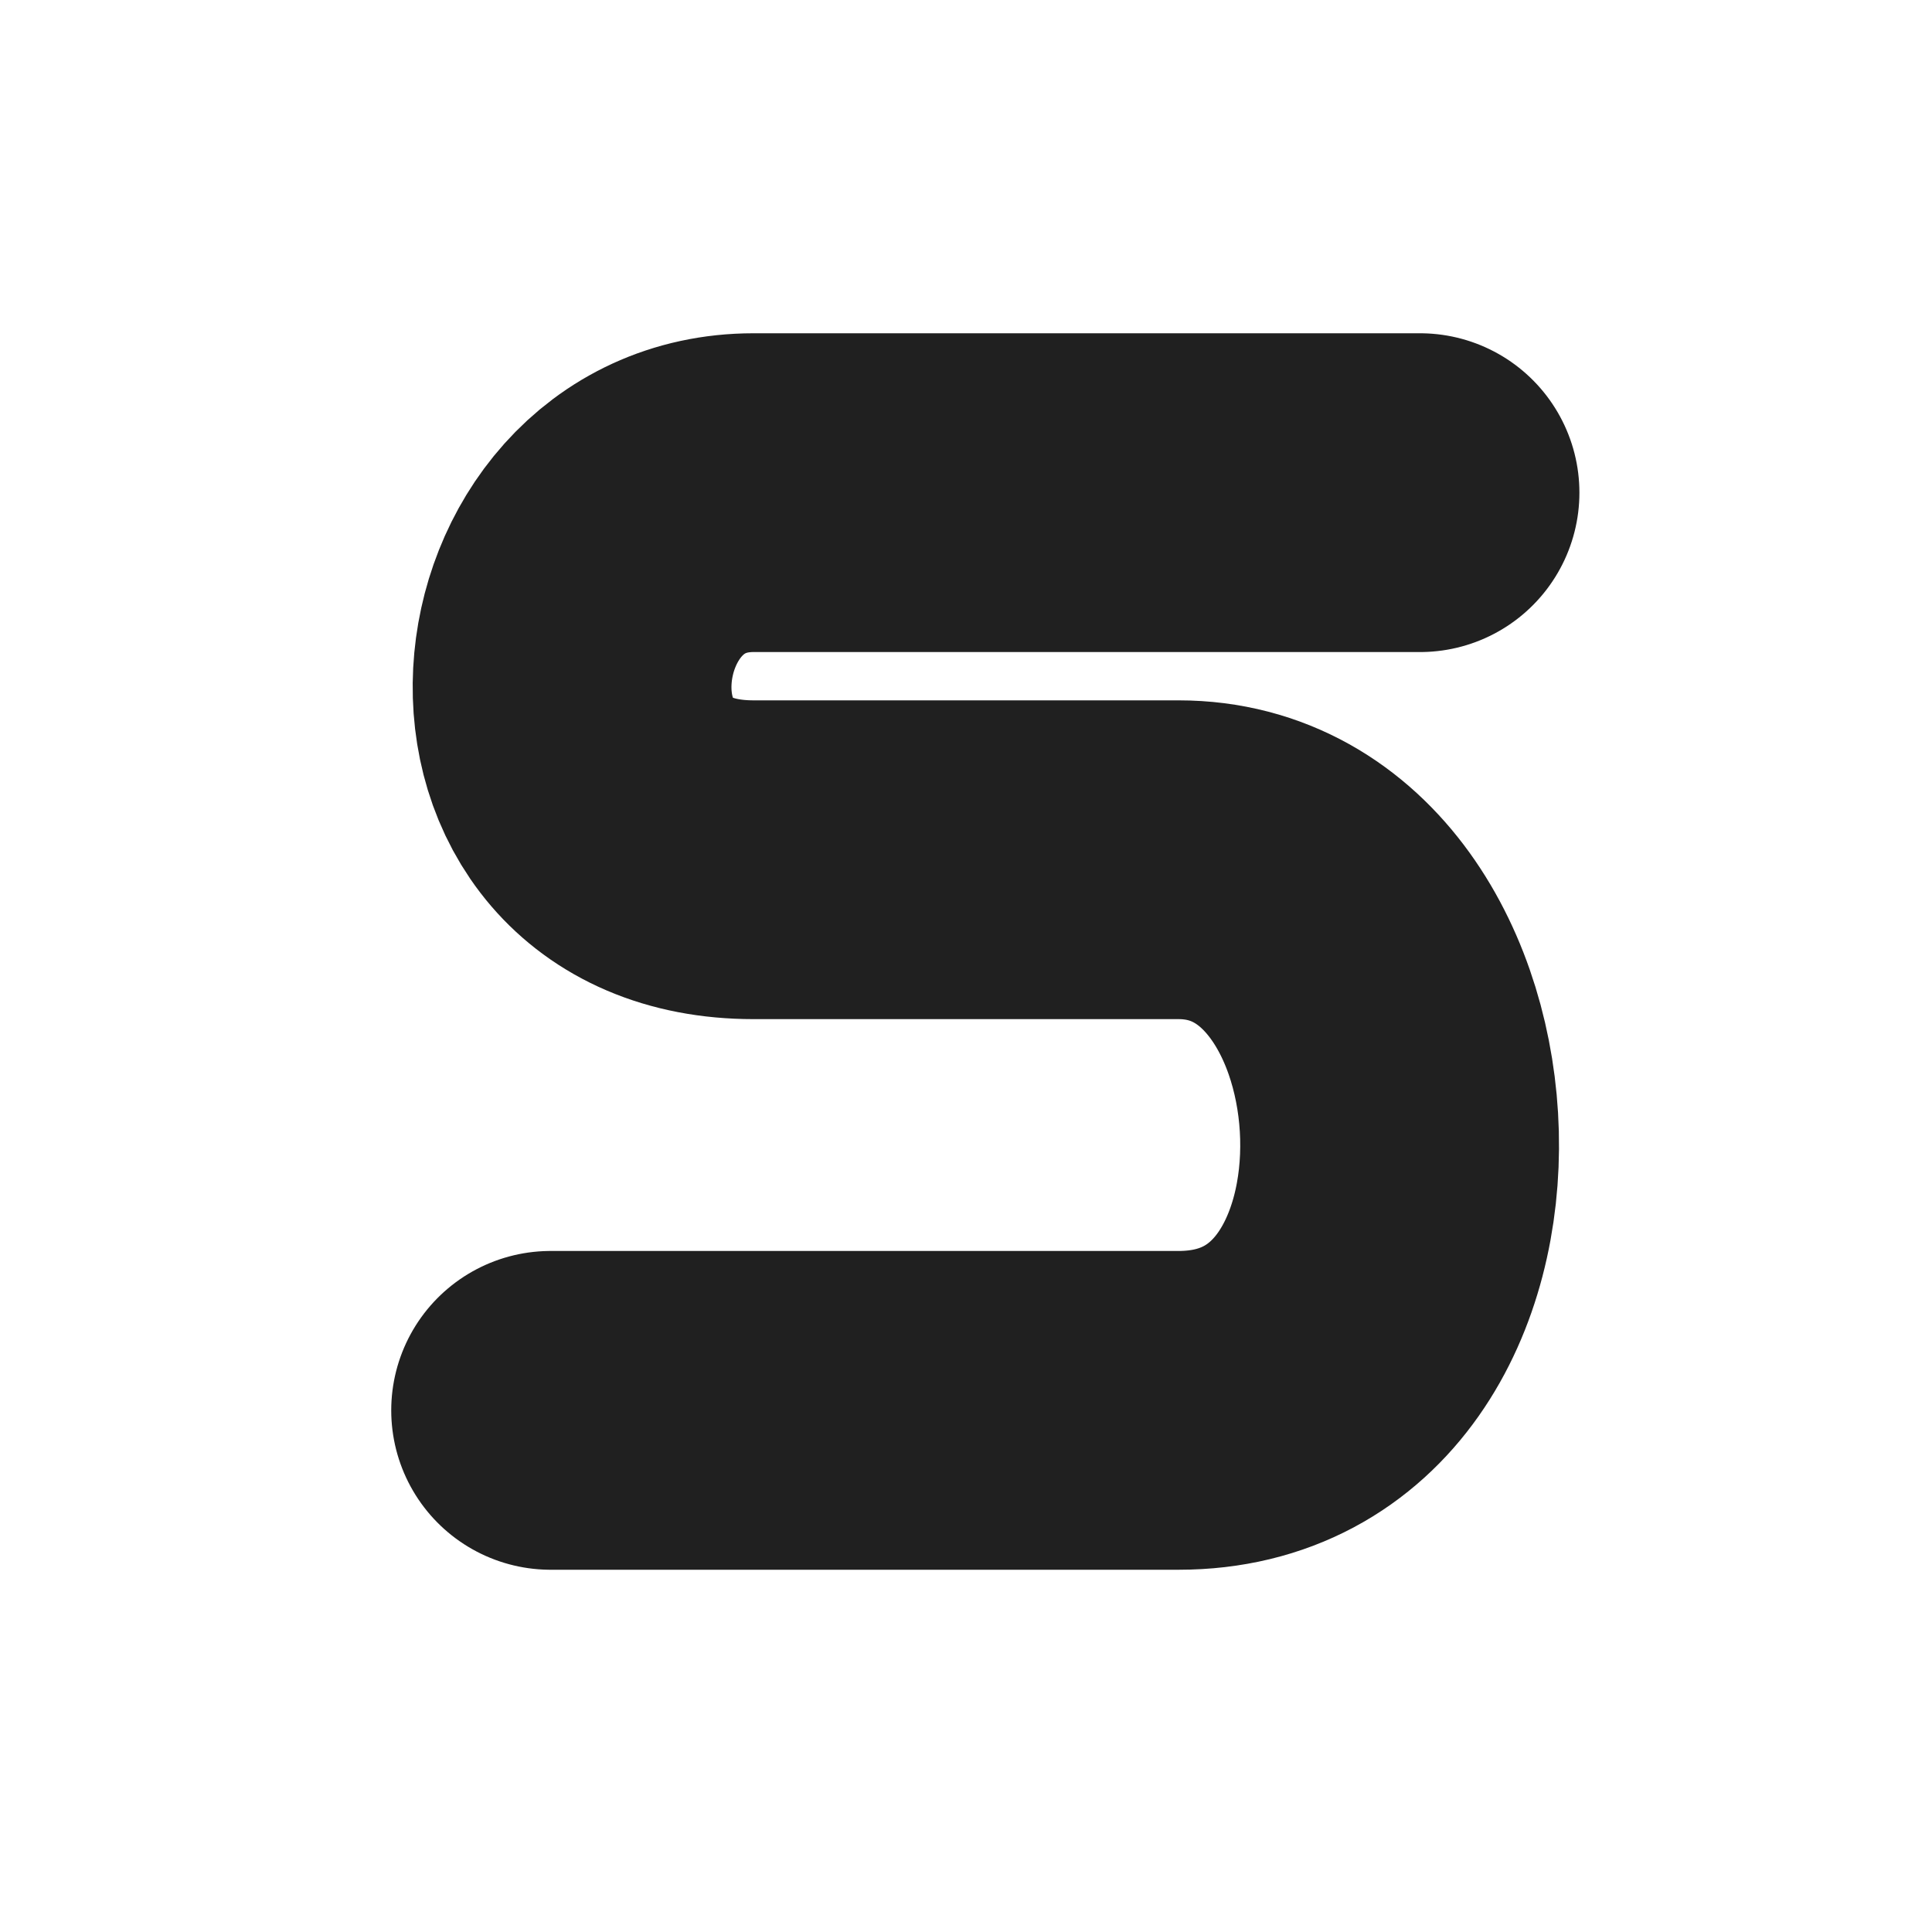
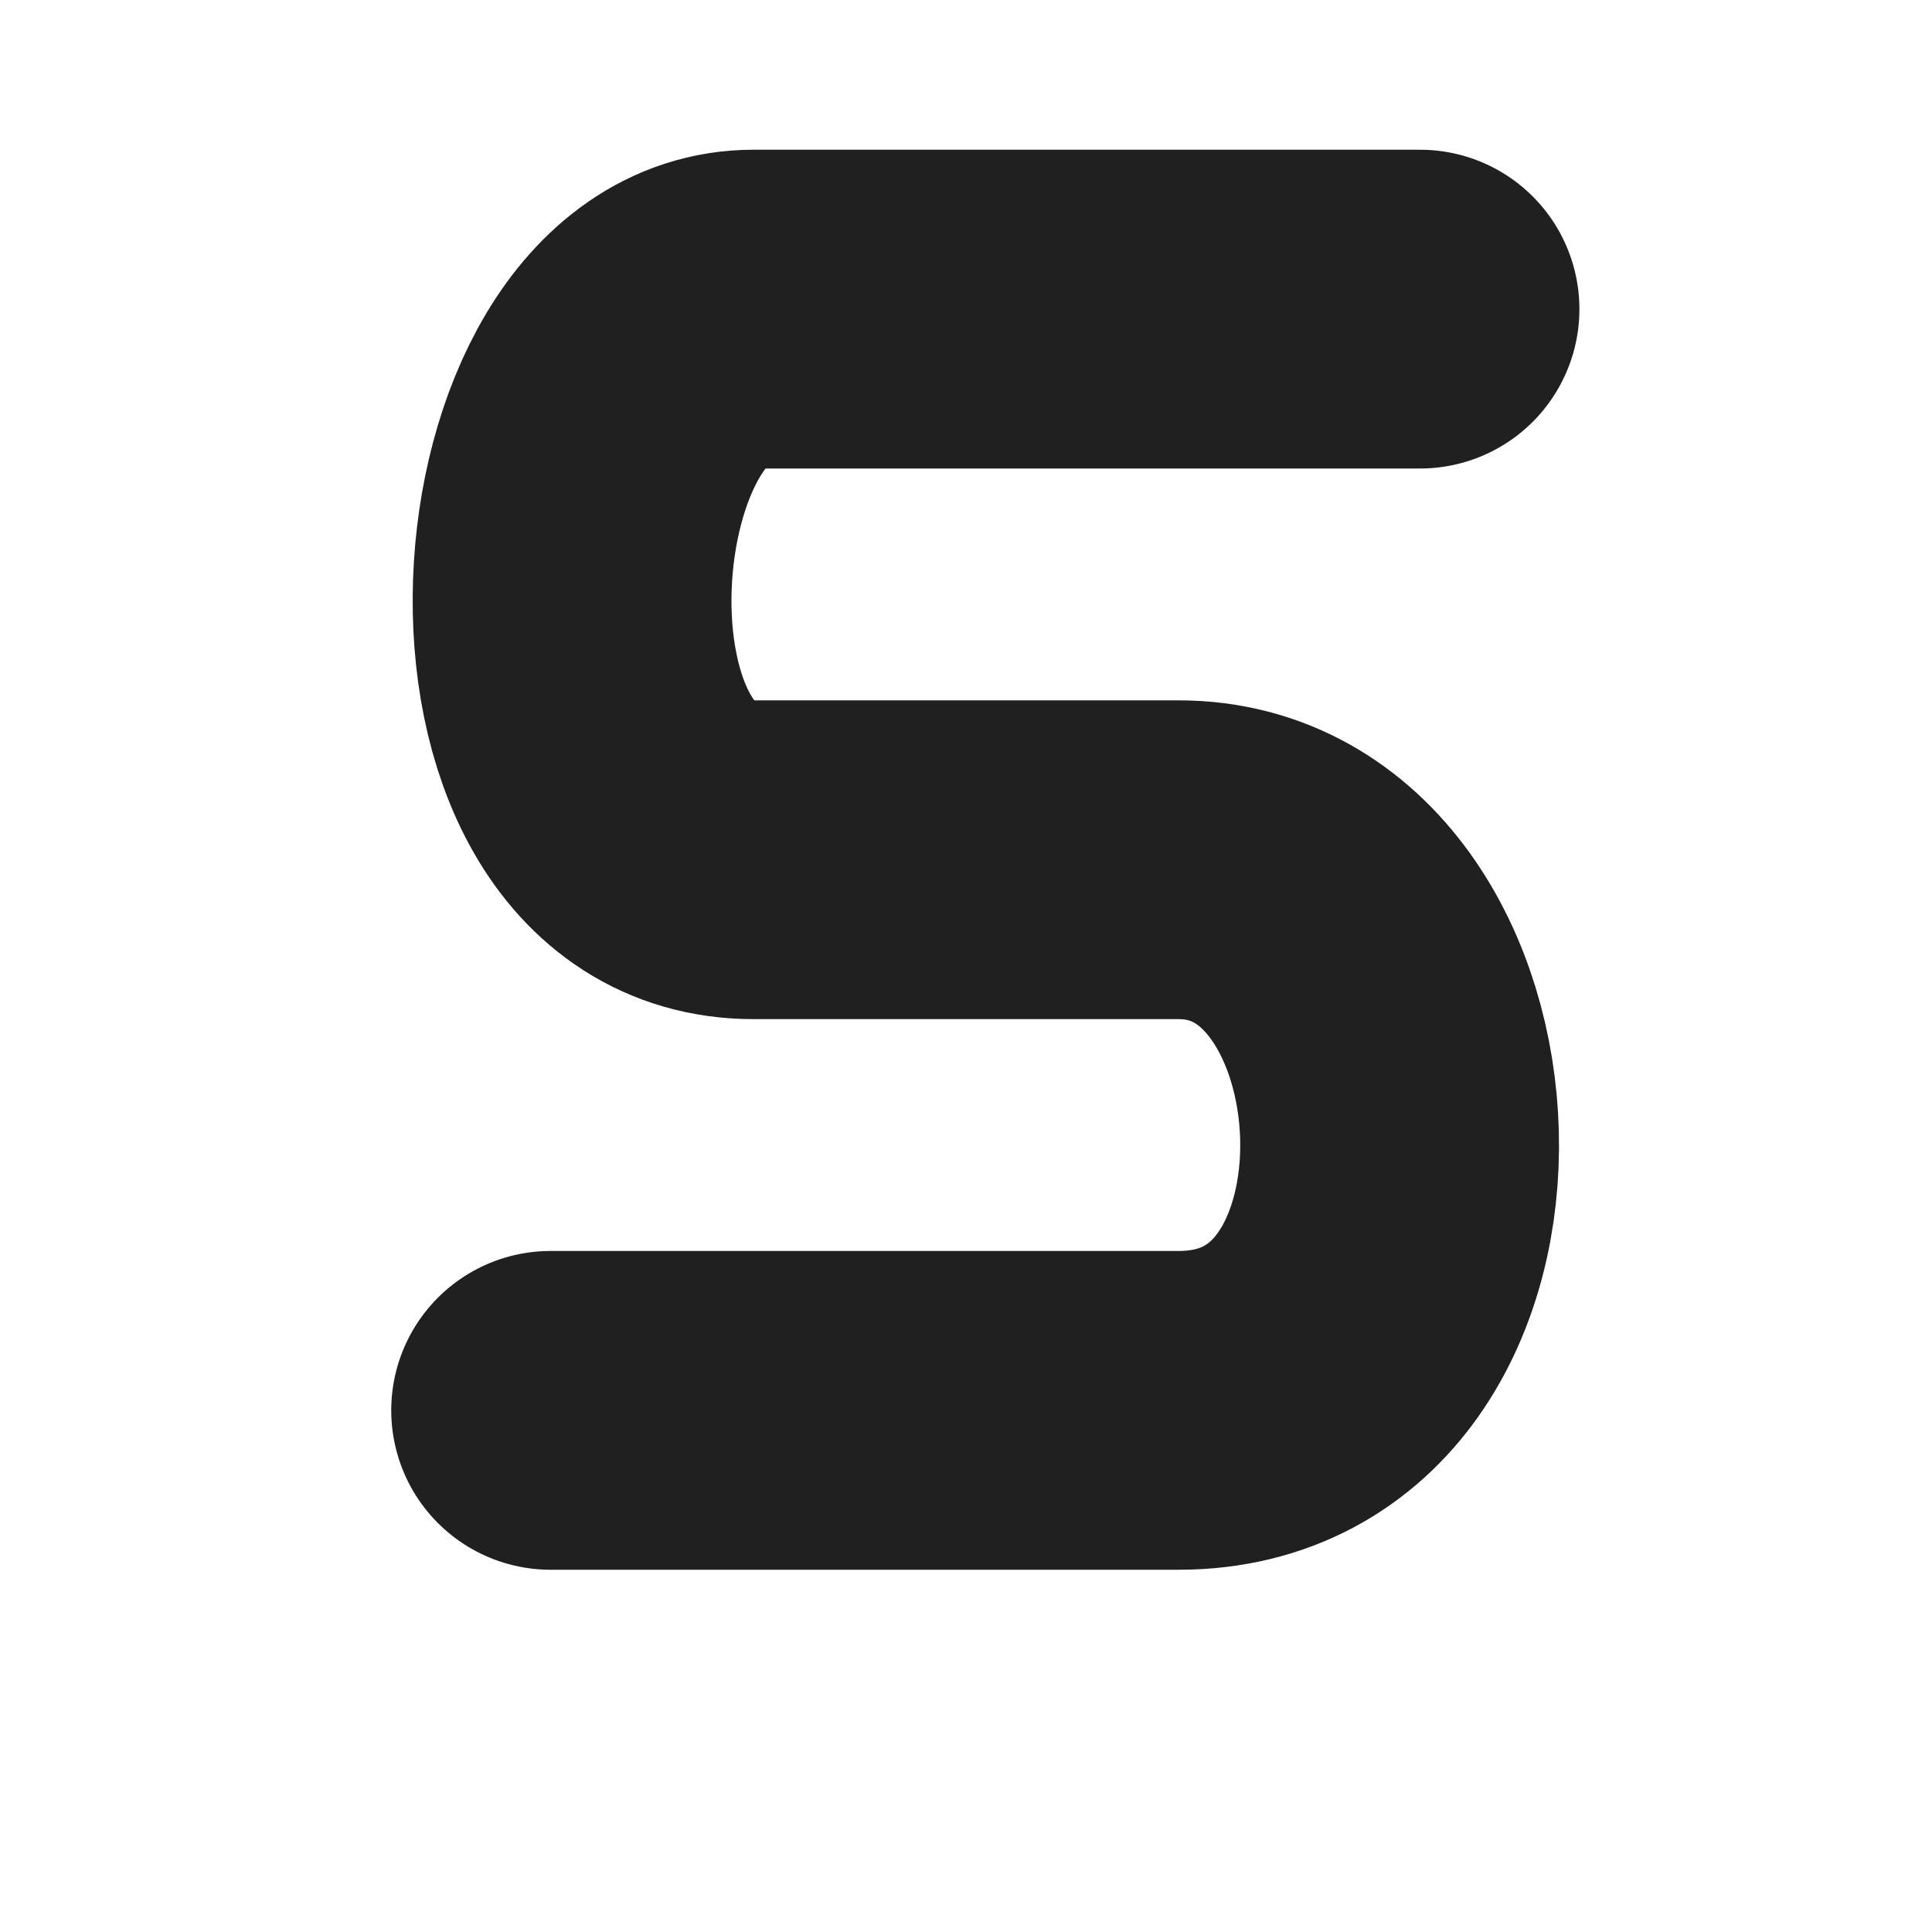
<svg xmlns="http://www.w3.org/2000/svg" width="40" height="40" viewBox="0 0 1000 1000" fill="none">
-   <path d="M735 255H390C275 255 255 445 390 445H610C755 445 770 730 610 730H285" stroke="#202020" stroke-width="165" stroke-linecap="round" stroke-linejoin="round" />
+   <path d="M735 160H390C275 160 255 445 390 445H610C755 445 770 730 610 730H285" stroke="#202020" stroke-width="165" stroke-linecap="round" stroke-linejoin="round" />
</svg>
